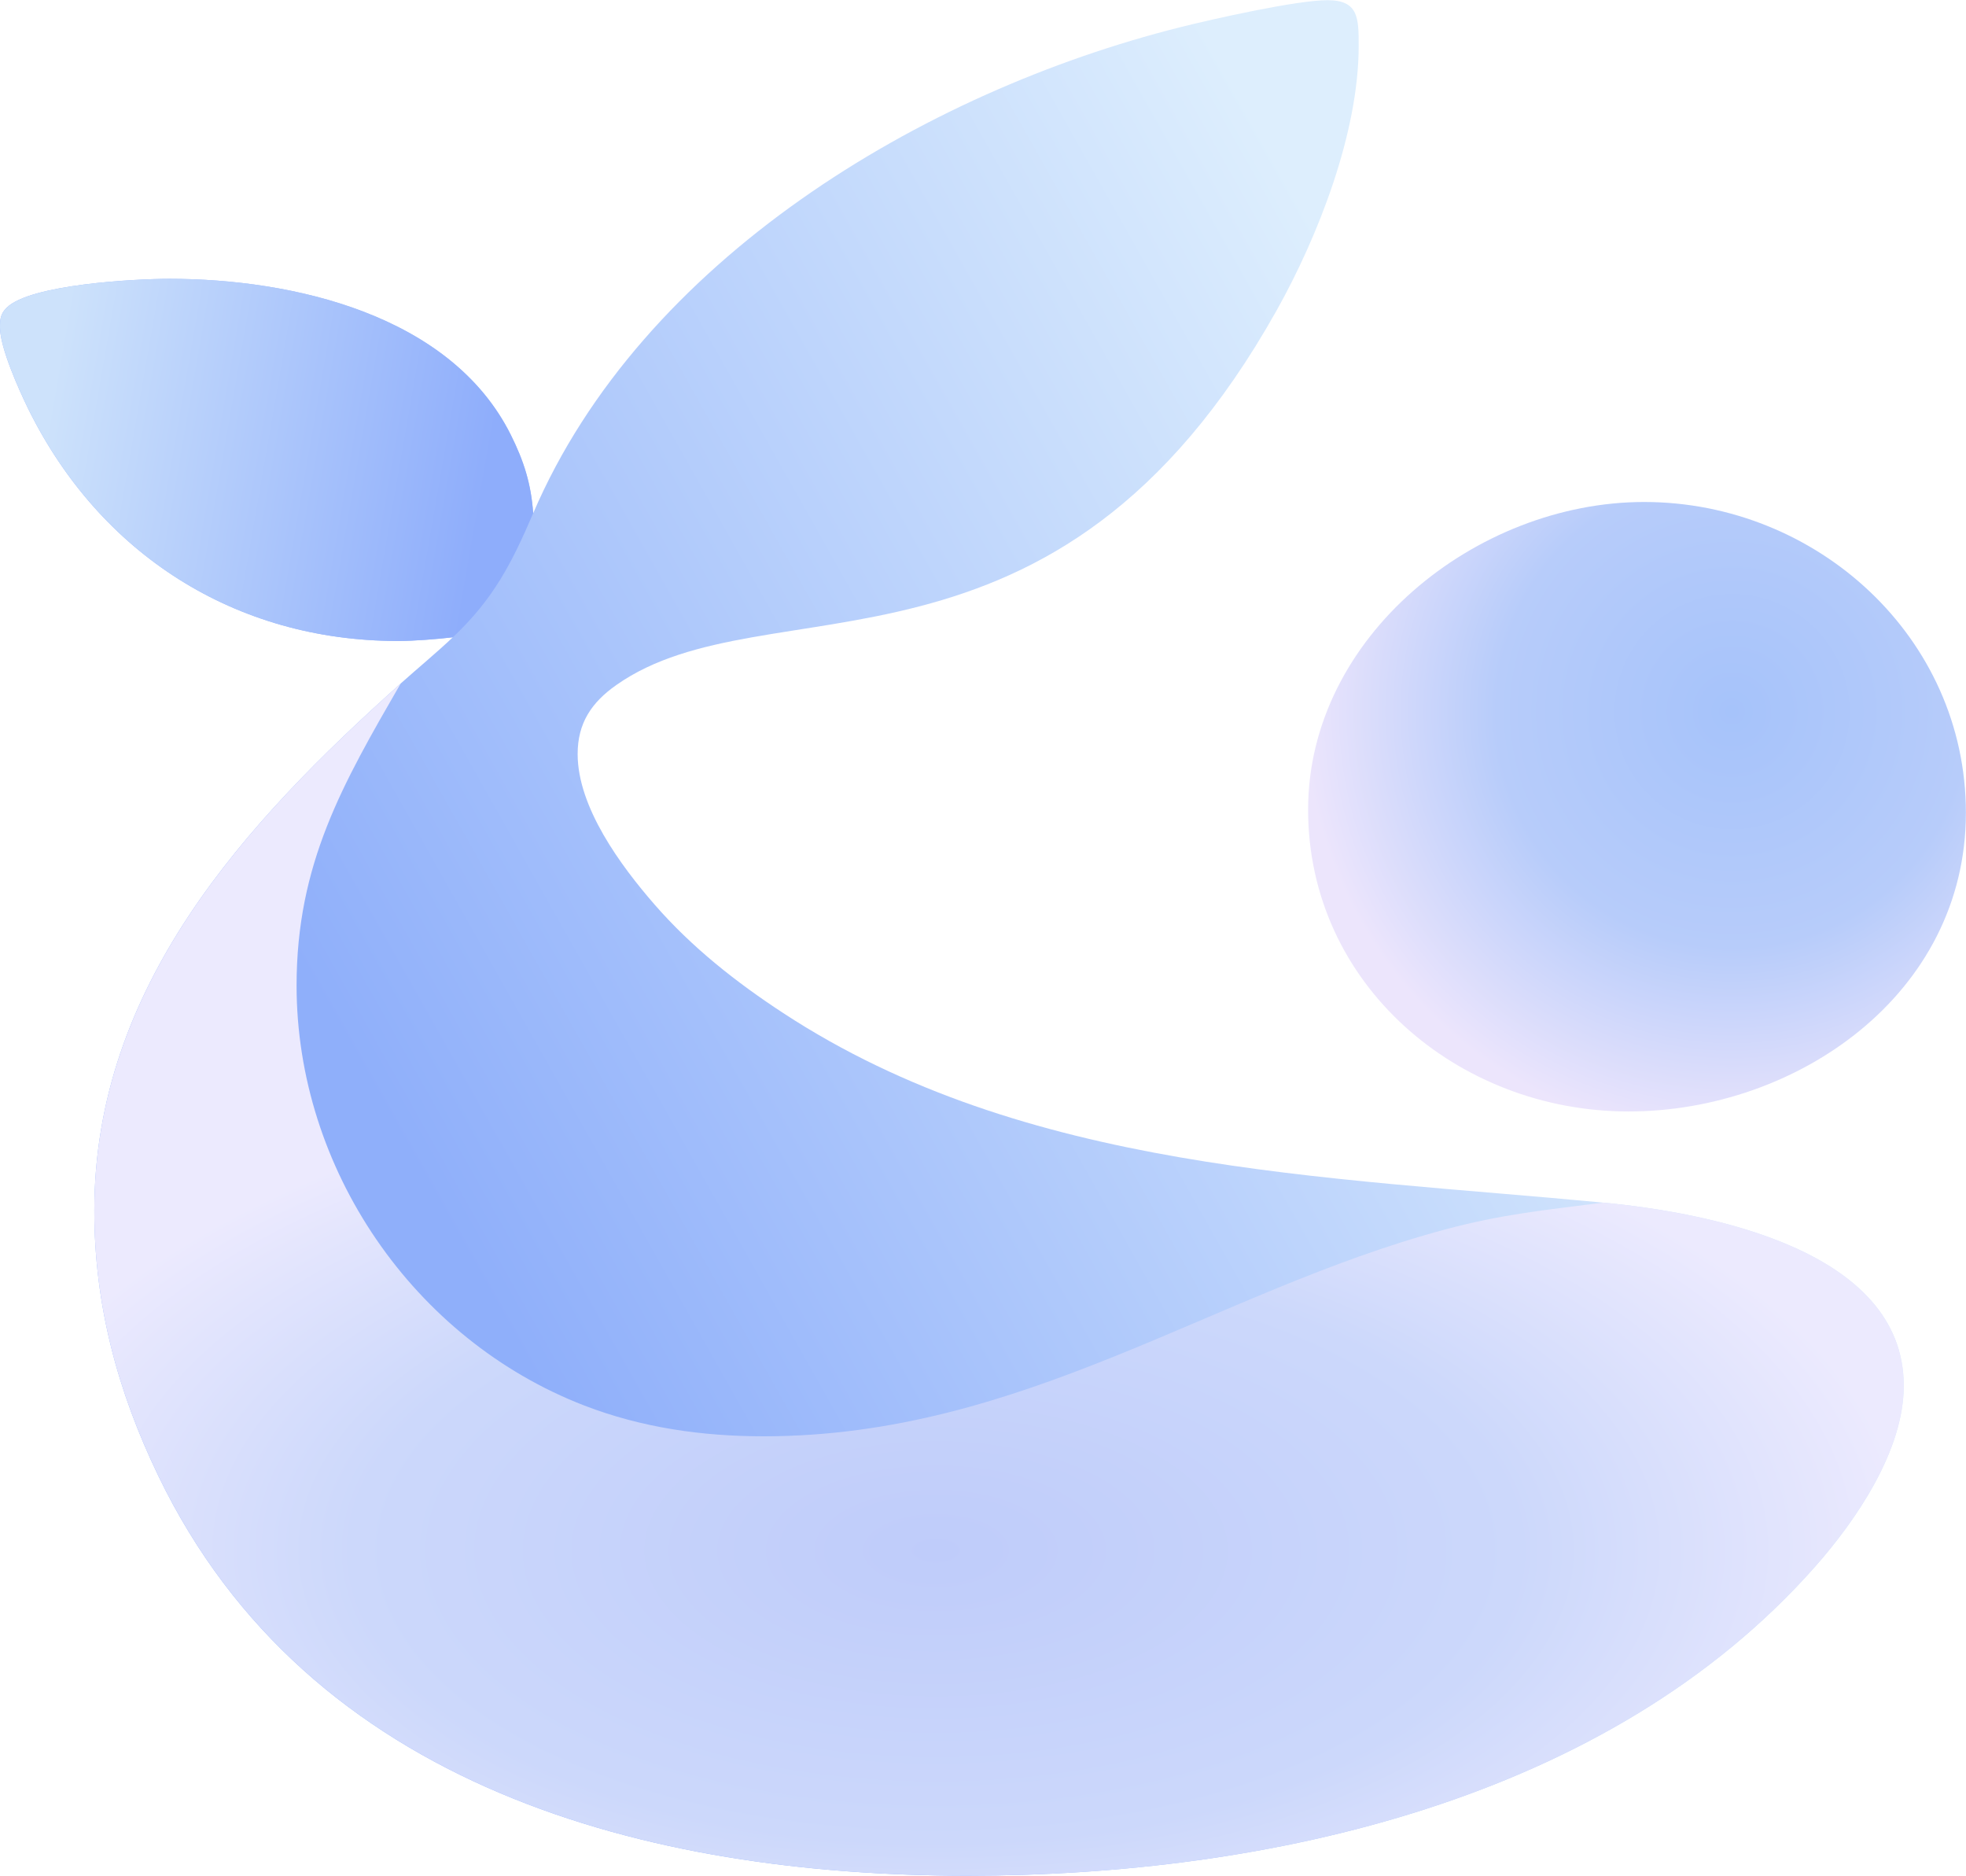
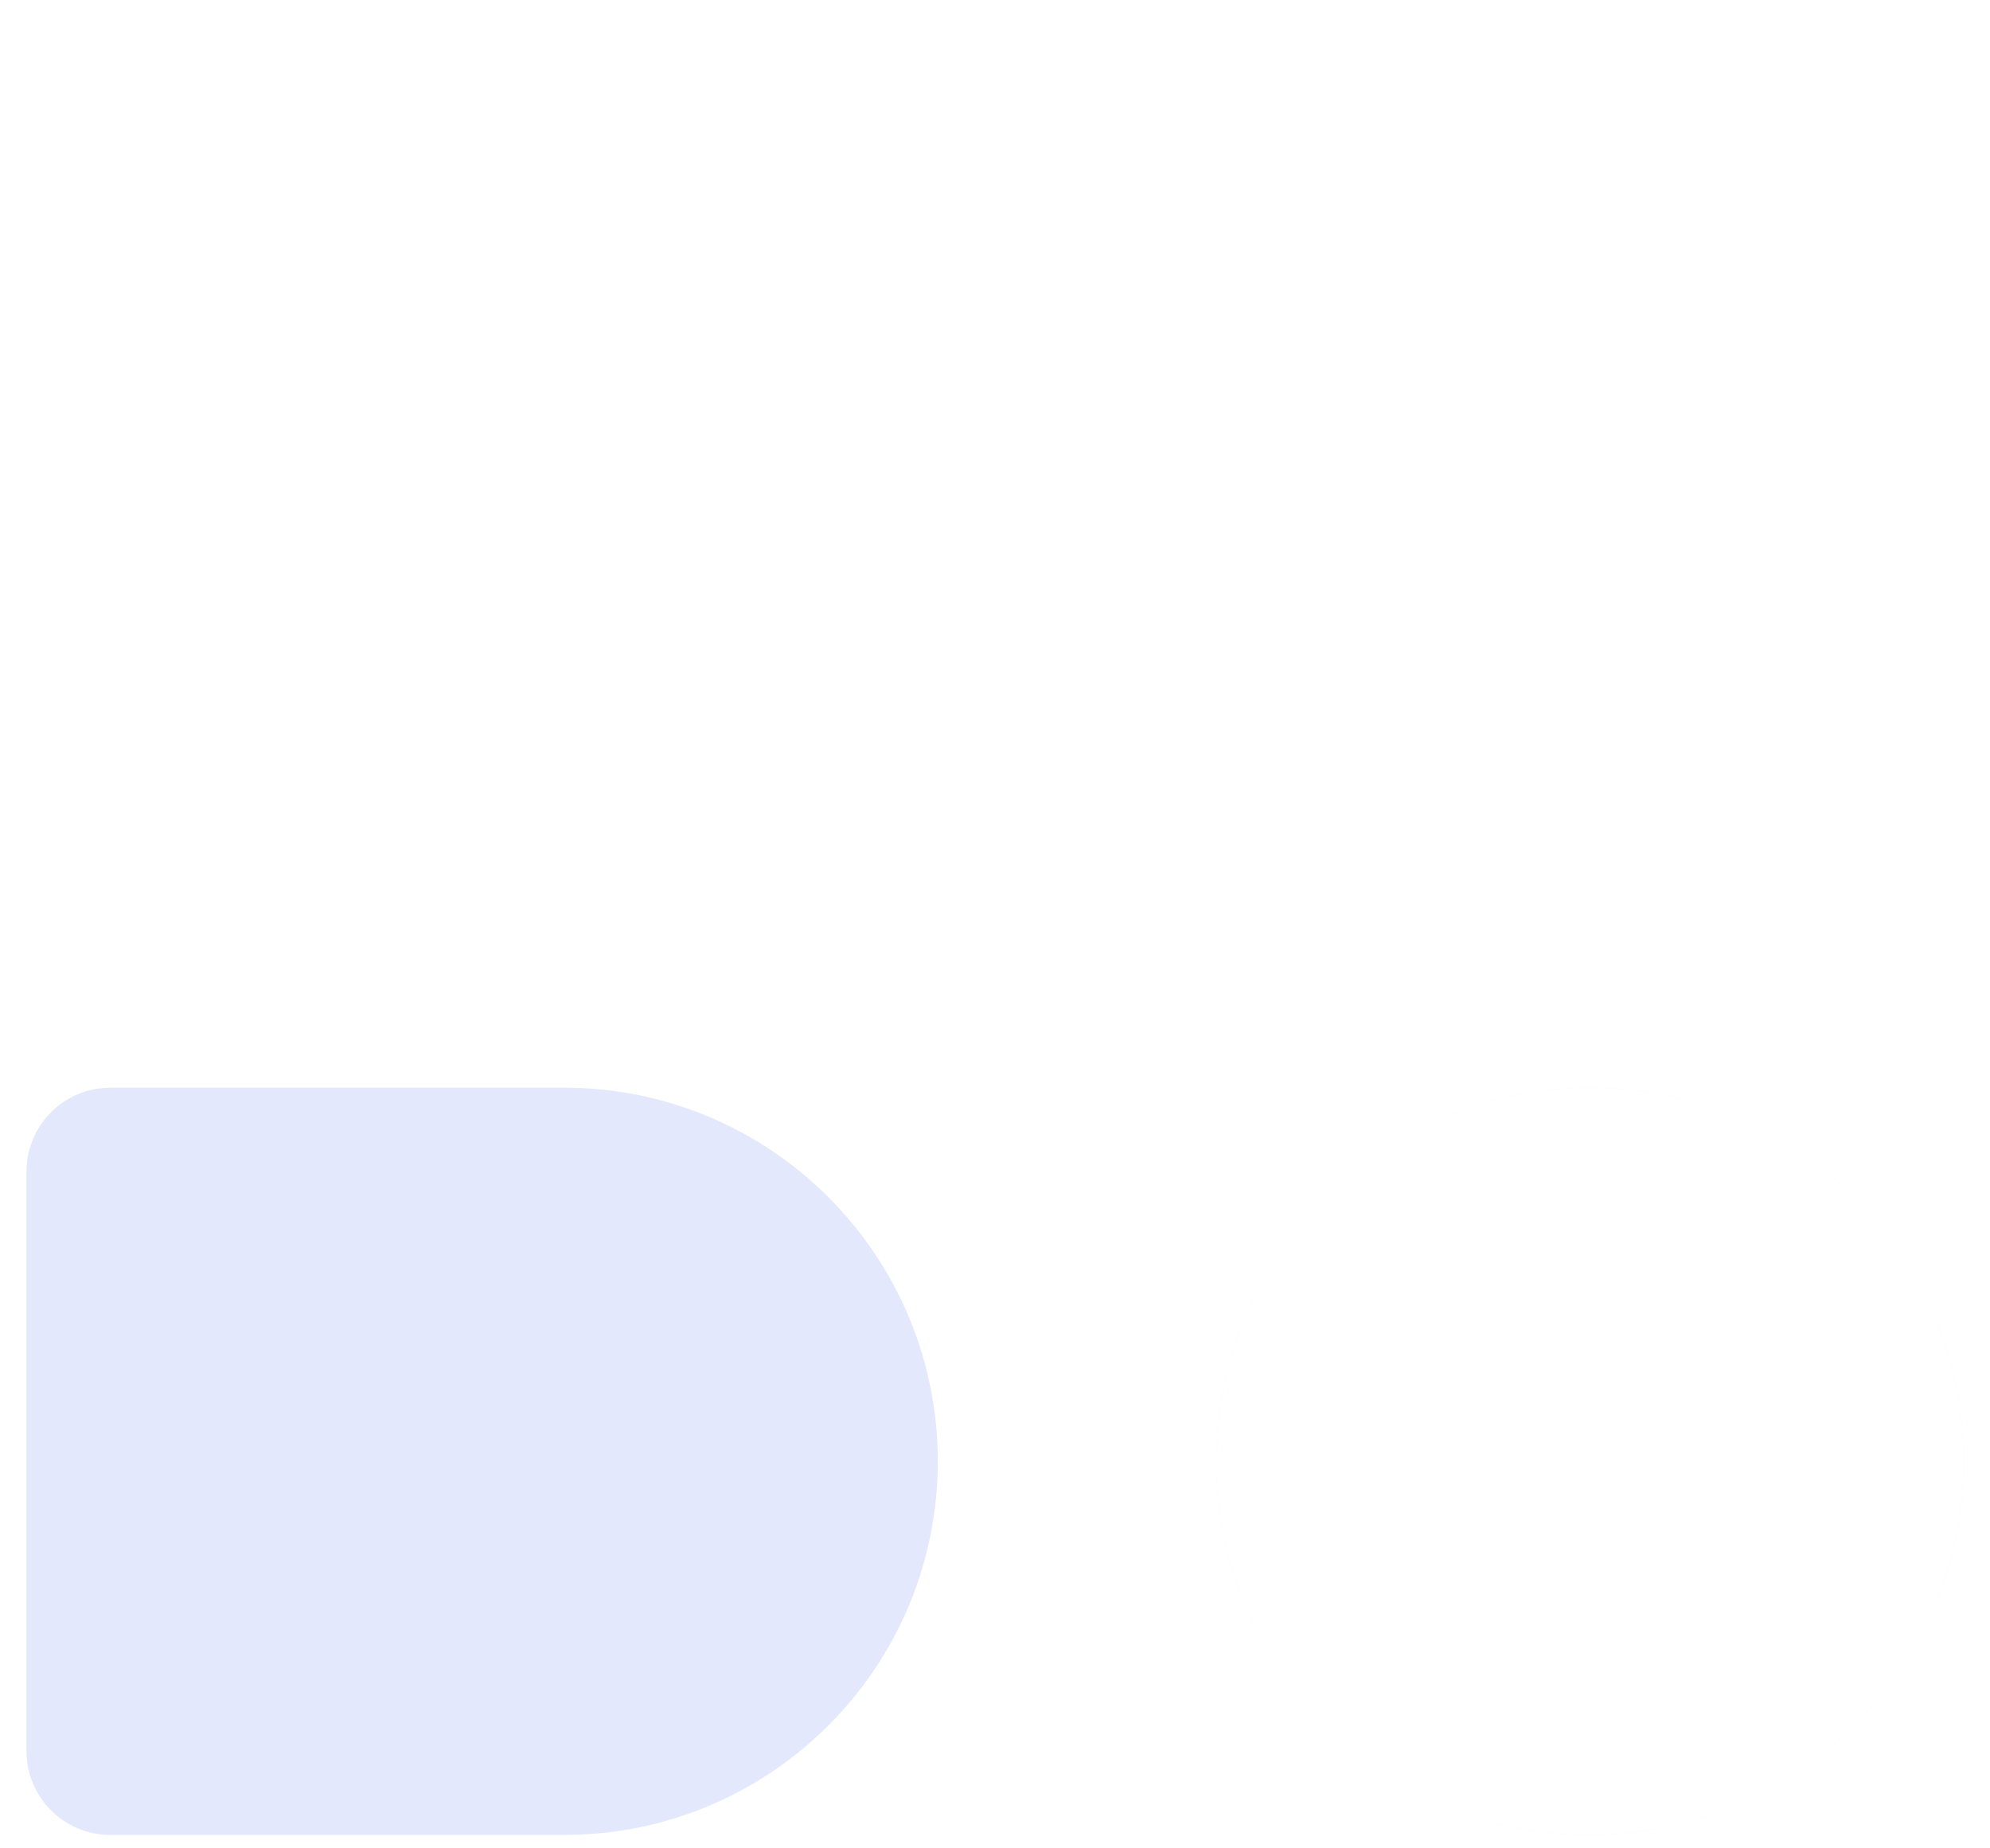
- <svg xmlns="http://www.w3.org/2000/svg" viewBox="26.75 28.01 54.51 52">
+ <svg xmlns="http://www.w3.org/2000/svg" viewBox="26 28 56 52">
  <defs>
-     <linearGradient id="tail" gradientUnits="userSpaceOnUse" x1="36.3" y1="57" x2="66.5" y2="40">
-       <stop offset="0" stop-color="#8FAFFA" />
-       <stop offset="1" stop-color="#DDEEFD" />
+     <linearGradient id="tail" gradientUnits="userSpaceOnUse" x1="258" y1="273" x2="766" y2="751">
+       <stop offset="0" stop-color="#FFFFFF" />
+       <stop offset="1" stop-color="#AABAEB" />
    </linearGradient>
-     <linearGradient id="fin" gradientUnits="userSpaceOnUse" x1="40.2" y1="41.5" x2="28.1" y2="39.4">
-       <stop offset="0" stop-color="#8EADFB" />
-       <stop offset="1" stop-color="#CDE2FB" />
+     <linearGradient id="fin" gradientUnits="userSpaceOnUse" x1="258" y1="273" x2="766" y2="751">
+       <stop offset="0" stop-color="#F2F5FE" />
+       <stop offset="1" stop-color="#C6D2F4" />
    </linearGradient>
-     <radialGradient id="belly" gradientUnits="userSpaceOnUse" cx="0" cy="0" r="1" gradientTransform="matrix(27 0 0 13.5 52.7 71)">
-       <stop offset="0" stop-color="#BFCCFA" />
-       <stop offset="0.6" stop-color="#CCD8FB" />
-       <stop offset="1" stop-color="#ECEAFE" />
-     </radialGradient>
-     <radialGradient id="bubble" gradientUnits="userSpaceOnUse" cx="74.773" cy="47.737" r="11.858">
-       <stop offset="0" stop-color="#A6C3FA" />
-       <stop offset="0.55" stop-color="#B7CCFA" />
-       <stop offset="1" stop-color="#ECE5FC" />
-     </radialGradient>
+     <linearGradient id="belly" gradientUnits="userSpaceOnUse" x1="258" y1="273" x2="766" y2="751">
+       <stop offset="0" stop-color="#E3E8FC" />
+       <stop offset="1" stop-color="#B8C6F0" />
+     </linearGradient>
+     <linearGradient id="bubble" gradientUnits="userSpaceOnUse" x1="258" y1="273" x2="766" y2="751">
+       <stop offset="0" stop-color="#FFFFFF" />
+       <stop offset="1" stop-color="#C6D2F4" />
+     </linearGradient>
  </defs>
-   <path id="body" fill="url(#tail)" d="M41.533 42.237C44.542 35.225 52.318 30.559 59.471 28.765C60.371 28.538 62.707 28.015 63.555 28.015C64.422 28.015 64.421 28.514 64.421 29.29C64.421 31.68 63.303 34.553 62.143 36.621C55.998 47.579 48.019 44.056 43.838 46.999C43.15 47.483 42.766 48.054 42.766 48.912C42.766 50.39 43.965 52.011 44.897 53.082C45.928 54.267 47.16 55.238 48.469 56.094C55.176 60.483 63.472 60.609 71.206 61.347C74.082 61.621 79.534 62.636 79.534 66.422C79.534 68.215 78.222 70.141 77.075 71.438C71.344 77.92 61.895 80.004 53.58 80.004C44.713 80.004 35.314 77.576 31.142 68.924C30.012 66.582 29.365 64.181 29.365 61.571C29.365 55.356 33.535 50.83 37.86 46.956C38.345 46.522 38.831 46.123 39.305 45.676C38.855 45.728 38.235 45.778 37.786 45.778C33.274 45.778 29.511 43.364 27.53 39.337C27.273 38.812 26.75 37.645 26.75 37.084C26.75 36.858 26.762 36.709 26.938 36.537C27.598 35.893 30.489 35.739 31.449 35.739C34.863 35.739 39.247 36.73 40.913 40.064C41.275 40.789 41.476 41.422 41.533 42.237Z" />
-   <path id="fin-layer" fill="url(#fin)" d="M39.305 45.676C38.855 45.728 38.235 45.778 37.786 45.778C33.274 45.778 29.511 43.364 27.53 39.337C27.273 38.812 26.75 37.645 26.75 37.084C26.75 36.858 26.762 36.709 26.938 36.537C27.598 35.893 30.489 35.739 31.449 35.739C34.863 35.739 39.247 36.73 40.913 40.064C41.275 40.789 41.476 41.422 41.533 42.237C40.939 43.623 40.431 44.616 39.305 45.676Z" />
-   <path id="belly-layer" fill="url(#belly)" d="M71.206 61.347C74.082 61.621 79.534 62.636 79.534 66.422C79.534 68.215 78.222 70.141 77.075 71.438C71.344 77.92 61.895 80.004 53.58 80.004C44.713 80.004 35.314 77.576 31.142 68.924C30.012 66.582 29.365 64.181 29.365 61.571C29.365 55.356 33.535 50.83 37.86 46.956C36.25 49.744 34.973 51.951 34.973 55.33C34.973 60.404 38.211 65.143 42.955 66.973C44.549 67.587 46.222 67.824 47.922 67.824C55.125 67.824 60.394 63.817 66.806 62.094C68.398 61.666 69.588 61.553 71.206 61.347Z" />
-   <path id="bubble-layer" fill="url(#bubble)" d="M72.336 41.925C77.122 41.925 81.257 45.674 81.257 50.54C81.257 55.583 76.554 58.82 71.902 58.82C67.179 58.82 63.019 55.302 63.019 50.453C63.019 45.66 67.675 41.925 72.336 41.925Z" />
+   <path id="body" fill="url(#tail)" d="M29.106 28.355C29.106 28.355 38.87 37.561 38.87 37.561C39.335 38.033 39.8 38.033 40.265 37.561C40.265 37.561 50.03 28.355 50.03 28.355C51.334 28.355 52.39 29.411 52.39 30.715C52.39 30.715 52.39 47.025 52.39 47.025C52.39 48.329 51.334 49.386 50.03 49.386C50.03 49.386 29.106 49.386 29.106 49.386C27.802 49.386 26.745 48.329 26.745 47.025C26.745 47.025 26.745 30.715 26.745 30.715C26.745 29.411 27.802 28.355 29.106 28.355Z M29.106 58.614C29.106 58.614 41.875 58.614 41.875 58.614C47.682 58.614 52.39 63.322 52.39 69.13C52.39 74.937 47.682 79.645 41.875 79.645C41.875 79.645 29.106 79.645 29.106 79.645C27.802 79.645 26.745 78.589 26.745 77.285C26.745 77.285 26.745 60.975 26.745 60.975C26.745 59.671 27.802 58.614 29.106 58.614Z" />
+   <path id="fin-layer" fill="url(#fin)" d="M81.255 69.13C81.255 74.937 76.547 79.645 70.739 79.645C64.932 79.645 60.224 74.937 60.224 69.13C60.224 63.322 64.932 58.614 70.739 58.614C76.547 58.614 81.255 63.322 81.255 69.13Z" />
+   <path id="belly-layer" fill="url(#belly)" d="M29.106 58.614C29.106 58.614 41.875 58.614 41.875 58.614C47.682 58.614 52.39 63.322 52.39 69.13C52.39 74.937 47.682 79.645 41.875 79.645C41.875 79.645 29.106 79.645 29.106 79.645C27.802 79.645 26.745 78.589 26.745 77.285C26.745 77.285 26.745 60.975 26.745 60.975C26.745 59.671 27.802 58.614 29.106 58.614Z" />
+   <path id="bubble-layer" fill="url(#bubble)" d="M81.255 38.87C81.255 44.678 76.547 49.386 70.739 49.386C64.932 49.386 60.224 44.678 60.224 38.87C60.224 33.063 64.932 28.355 70.739 28.355C76.547 28.355 81.255 33.063 81.255 38.87Z M81.255 69.13C81.255 74.937 76.547 79.645 70.739 79.645C64.932 79.645 60.224 74.937 60.224 69.13C60.224 63.322 64.932 58.614 70.739 58.614C76.547 58.614 81.255 63.322 81.255 69.13Z" />
</svg>
